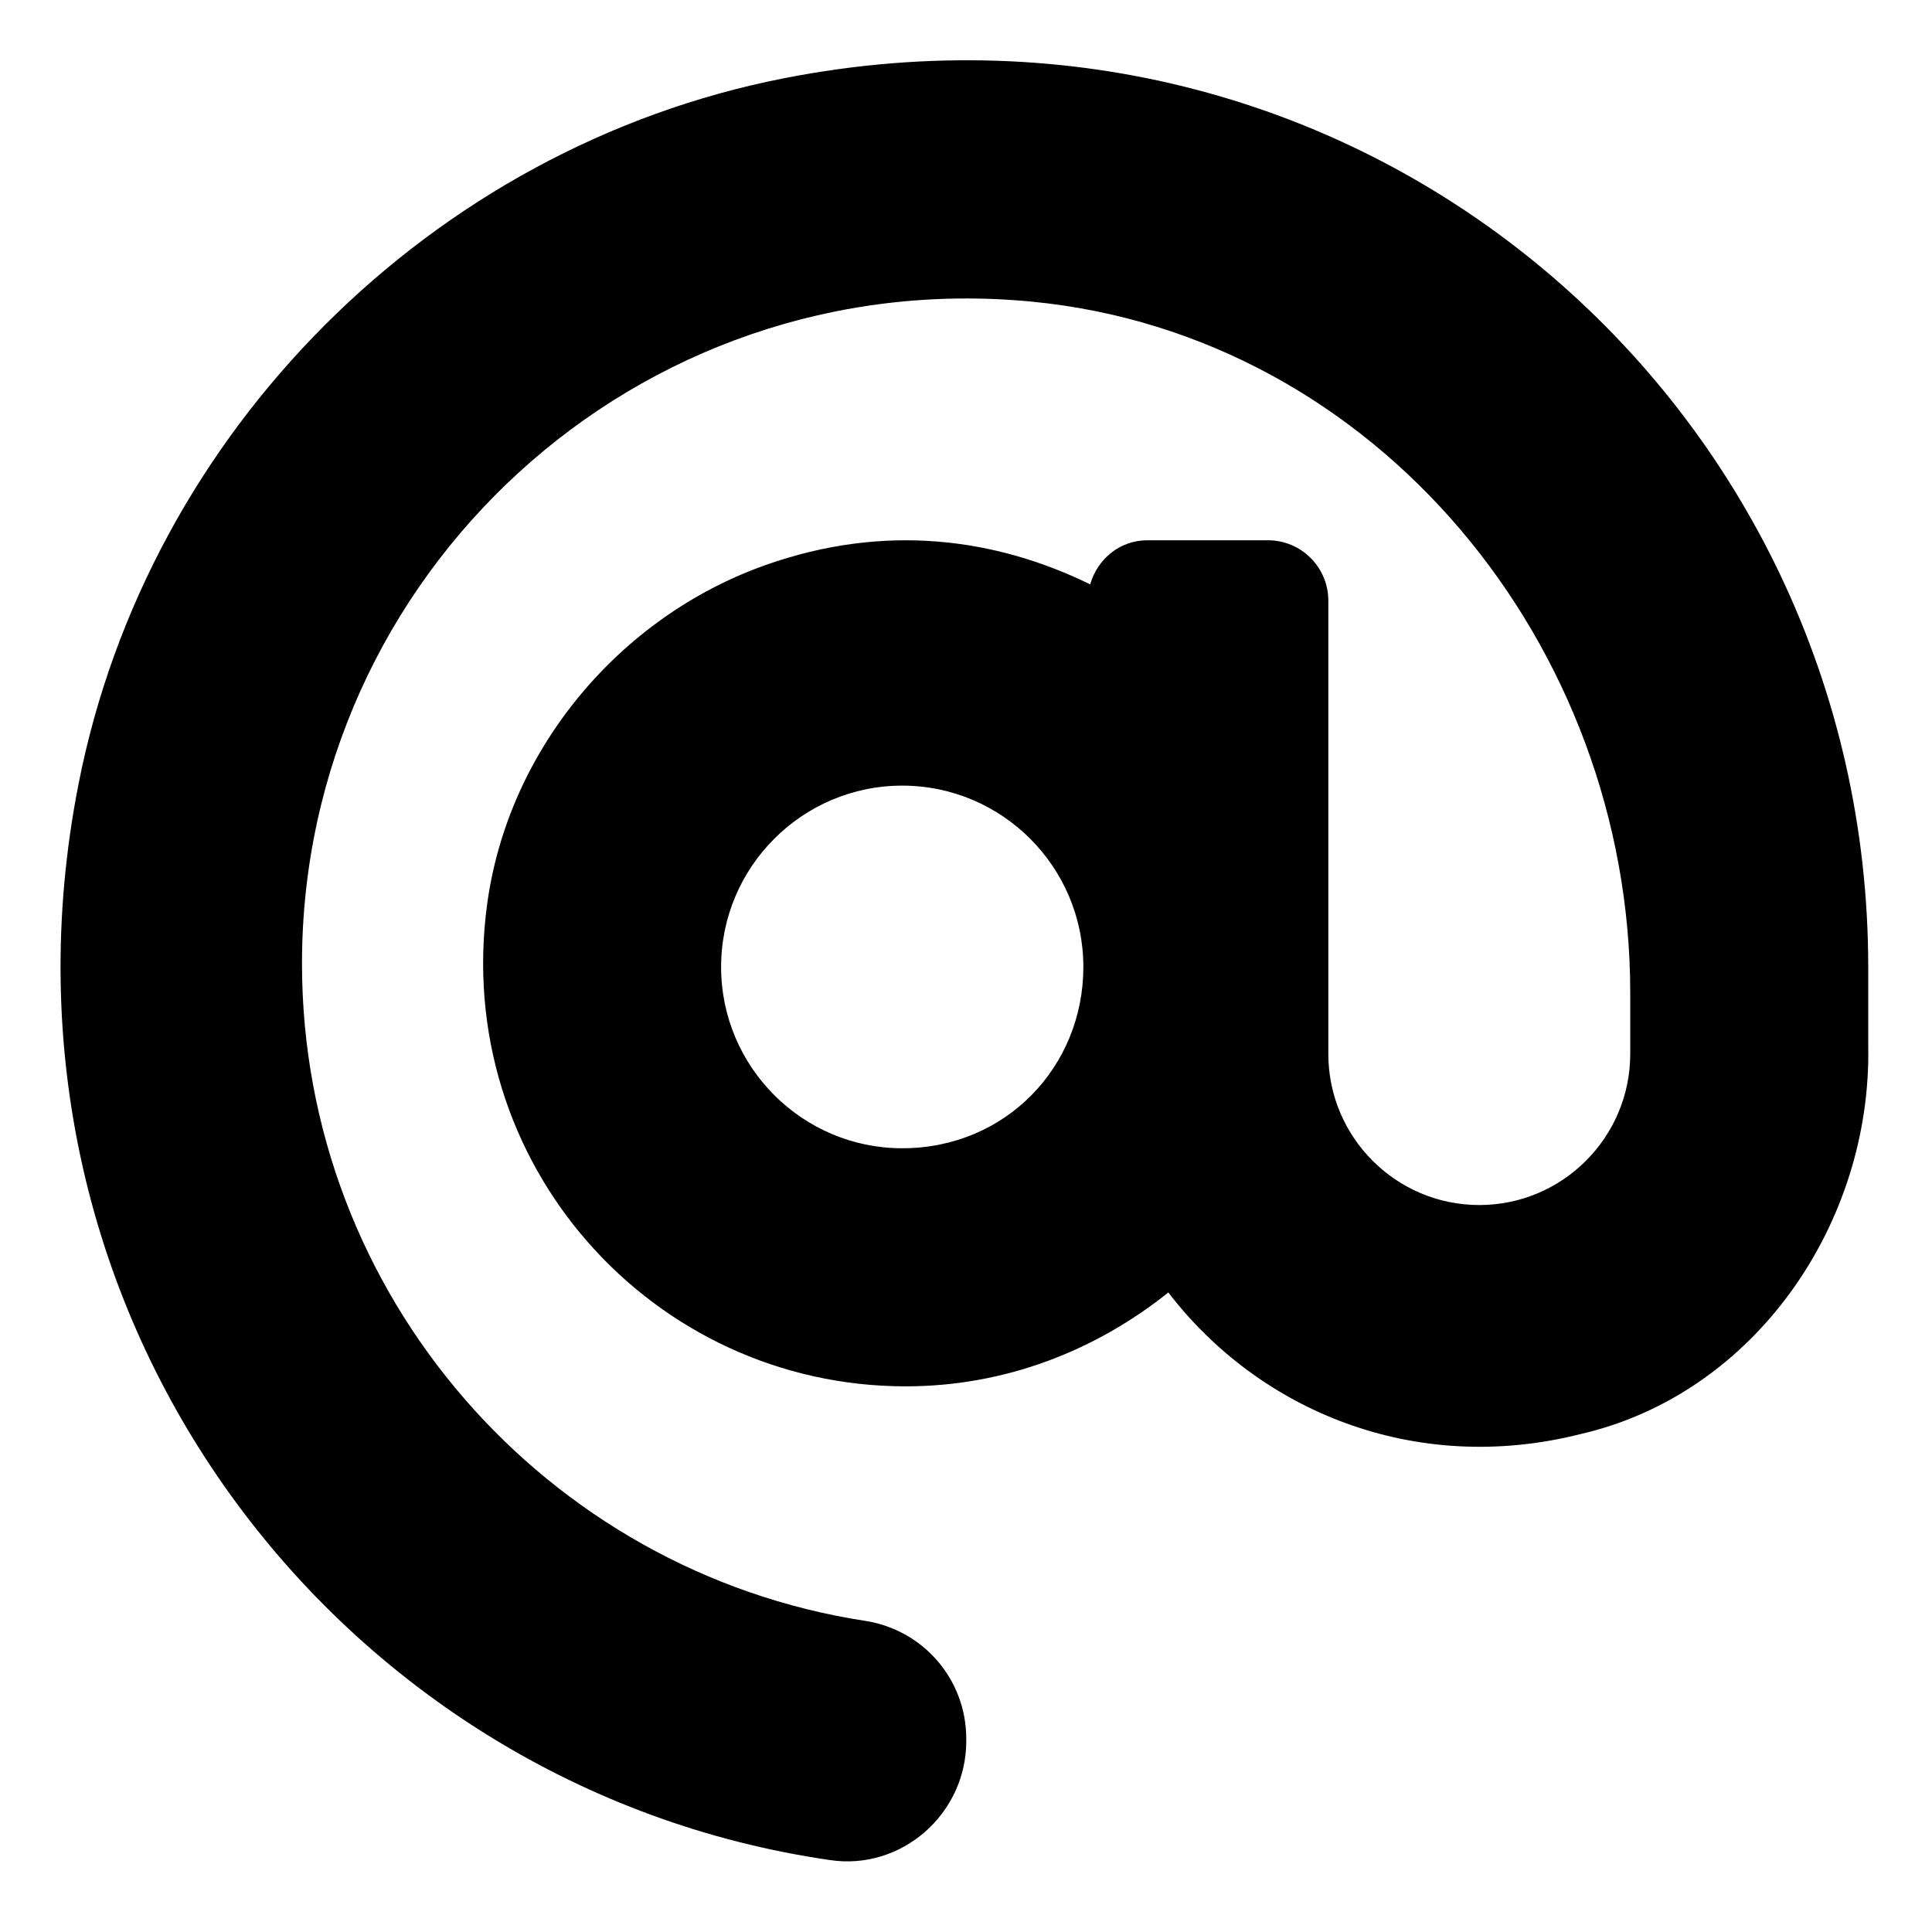
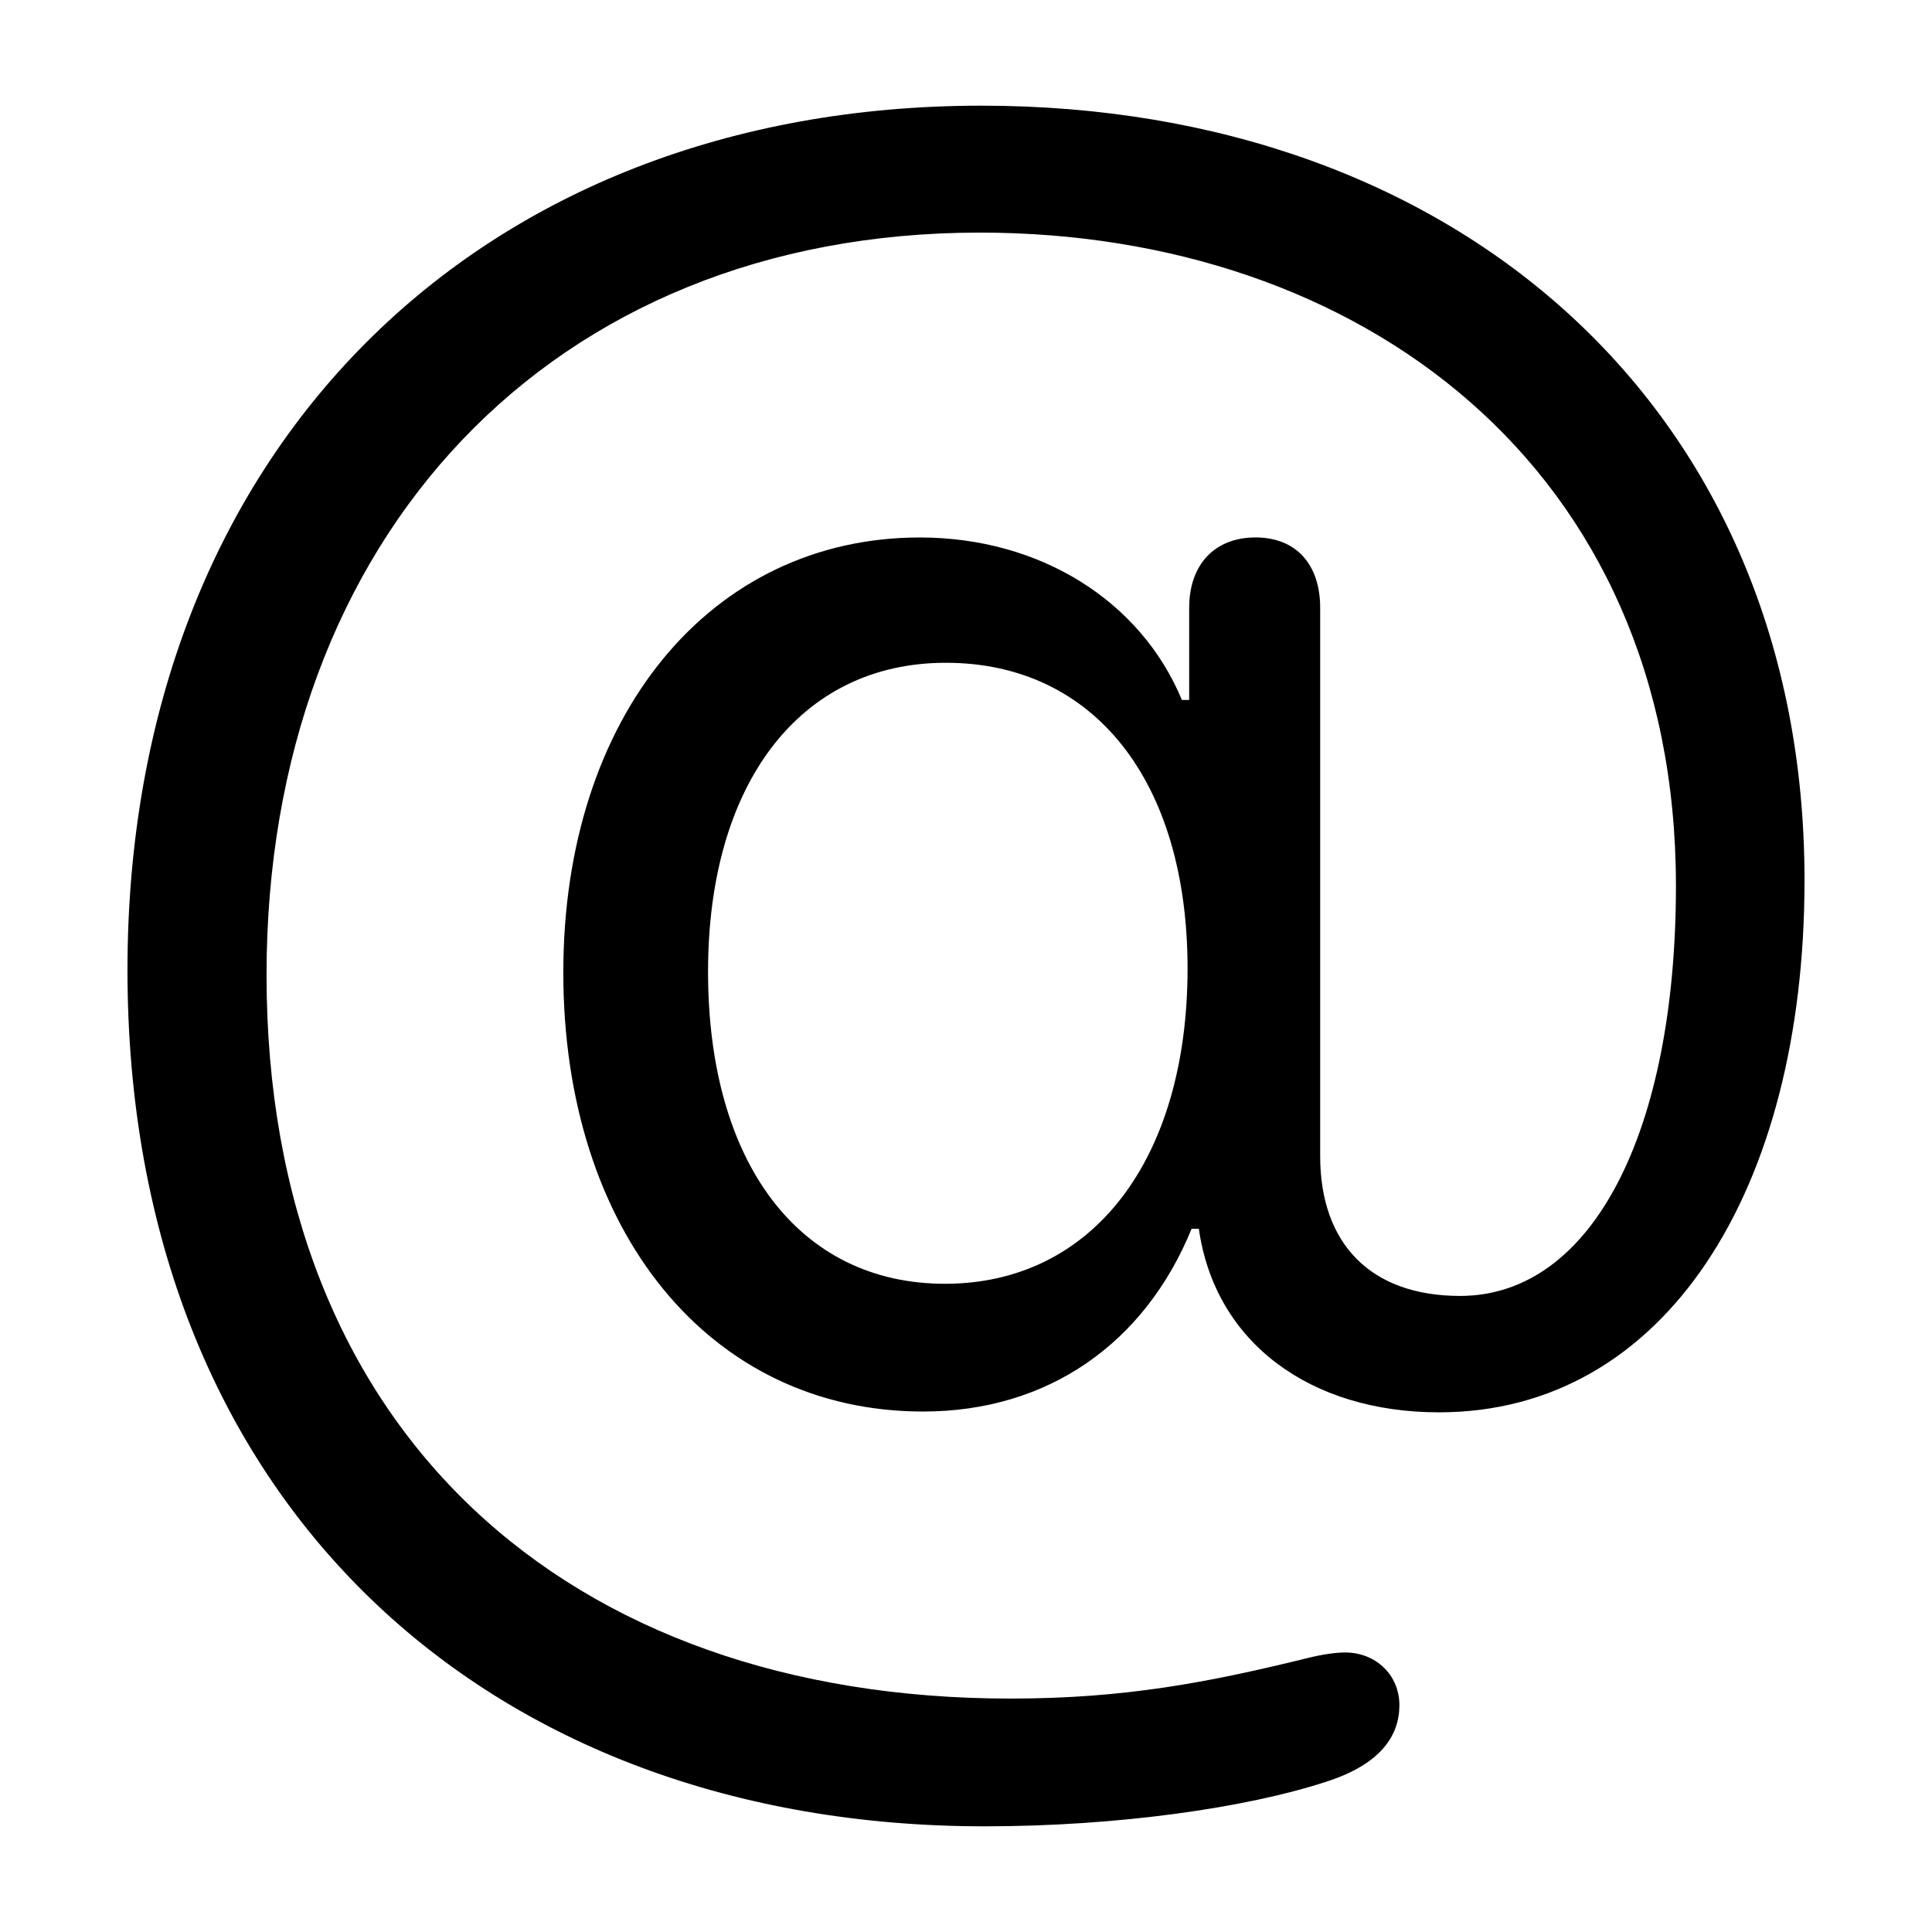
- <svg xmlns="http://www.w3.org/2000/svg" viewBox="0 0 512 512">
-   <path fill="currentColor" d="M207.8 20.73c-93.45 18.32-168.7 93.66-187 187.1c-27.64 140.9 68.65 266.2 199.1 285.1c19.01 2.888 36.17-12.26 36.17-31.49l0-.663c0-15.74-11.44-28.88-26.84-31.24c-84.35-12.98-149.2-86.13-149.2-174.2c0-102.9 88.61-185.5 193.4-175.4c91.54 8.869 158.6 91.25 158.6 183.2l0 16.16c0 22.09-17.94 40.05-40 40.05s-40.01-17.96-40.01-40.05v-120.1c0-8.847-7.161-16.02-16.01-16.02l-31.98 .004c-7.299 0-13.2 4.992-15.12 11.68c-24.85-12.15-54.24-16.38-86.06-5.106c-38.75 13.73-68.12 48.91-73.72 89.64c-9.483 69.01 43.81 128 110.9 128c26.44 0 50.43-9.544 69.59-24.88c24 31.3 65.23 48.69 109.4 37.49C465.2 369.3 496 324.1 495.1 277.2V256.3C495.1 107.1 361.2-9.332 207.8 20.73zM239.1 304.3c-26.47 0-48-21.56-48-48.05s21.53-48.05 48-48.05s48 21.56 48 48.05S266.5 304.3 239.1 304.3z" />
+ <svg xmlns="http://www.w3.org/2000/svg" t="1759480988465" fill="currentColor" class="icon" viewBox="0 0 1024 1024" version="1.1" p-id="8711" width="200" height="200">
+   <path d="M67.566 514.139c0 282.423 191.141 453.851 454.29 453.851 70.711 0 138.862-9.856 180.846-23.57 29.586-9.417 39.003-24.85 39.003-40.704s-12.434-27.867-28.709-27.867c-4.718 0-11.575 0.859-20.133 2.999-52.297 12.873-96.859 21.431-157.294 21.431-234.862 0-394.295-141.422-394.295-383.561 0-231.863 150.857-393.435 378.002-393.435 201.015 0 369.006 123.867 369.006 346.295 0 129.847-44.142 217.289-114.432 217.289-47.141 0-74.13-27.429-74.13-74.149v-290.56c0-23.15-12.855-37.303-34.286-37.303-21.431 0-35.145 14.153-35.145 37.303v48.841h-3.858c-21.87-52.718-75.429-86.126-138.862-86.126-110.994 0-189.001 94.702-189.001 230.546 0 137.143 77.568 232.722 190.72 232.722 66.011 0 117.431-36.005 142.281-96.859h3.84c8.594 60.434 59.154 97.28 127.305 97.28 119.57 0 193.719-117.413 193.719-281.984 0-249.015-183.442-410.569-436.297-410.569-266.13 0-452.571 182.126-452.571 458.13z m433.298 166.29c-77.166 0-125.586-63.854-125.586-165.431 0-99.84 48.859-163.712 126.007-163.712 78.427 0 128.146 62.574 128.146 162.011 0 101.559-50.578 167.131-128.567 167.131z" p-id="8712" />
</svg>
